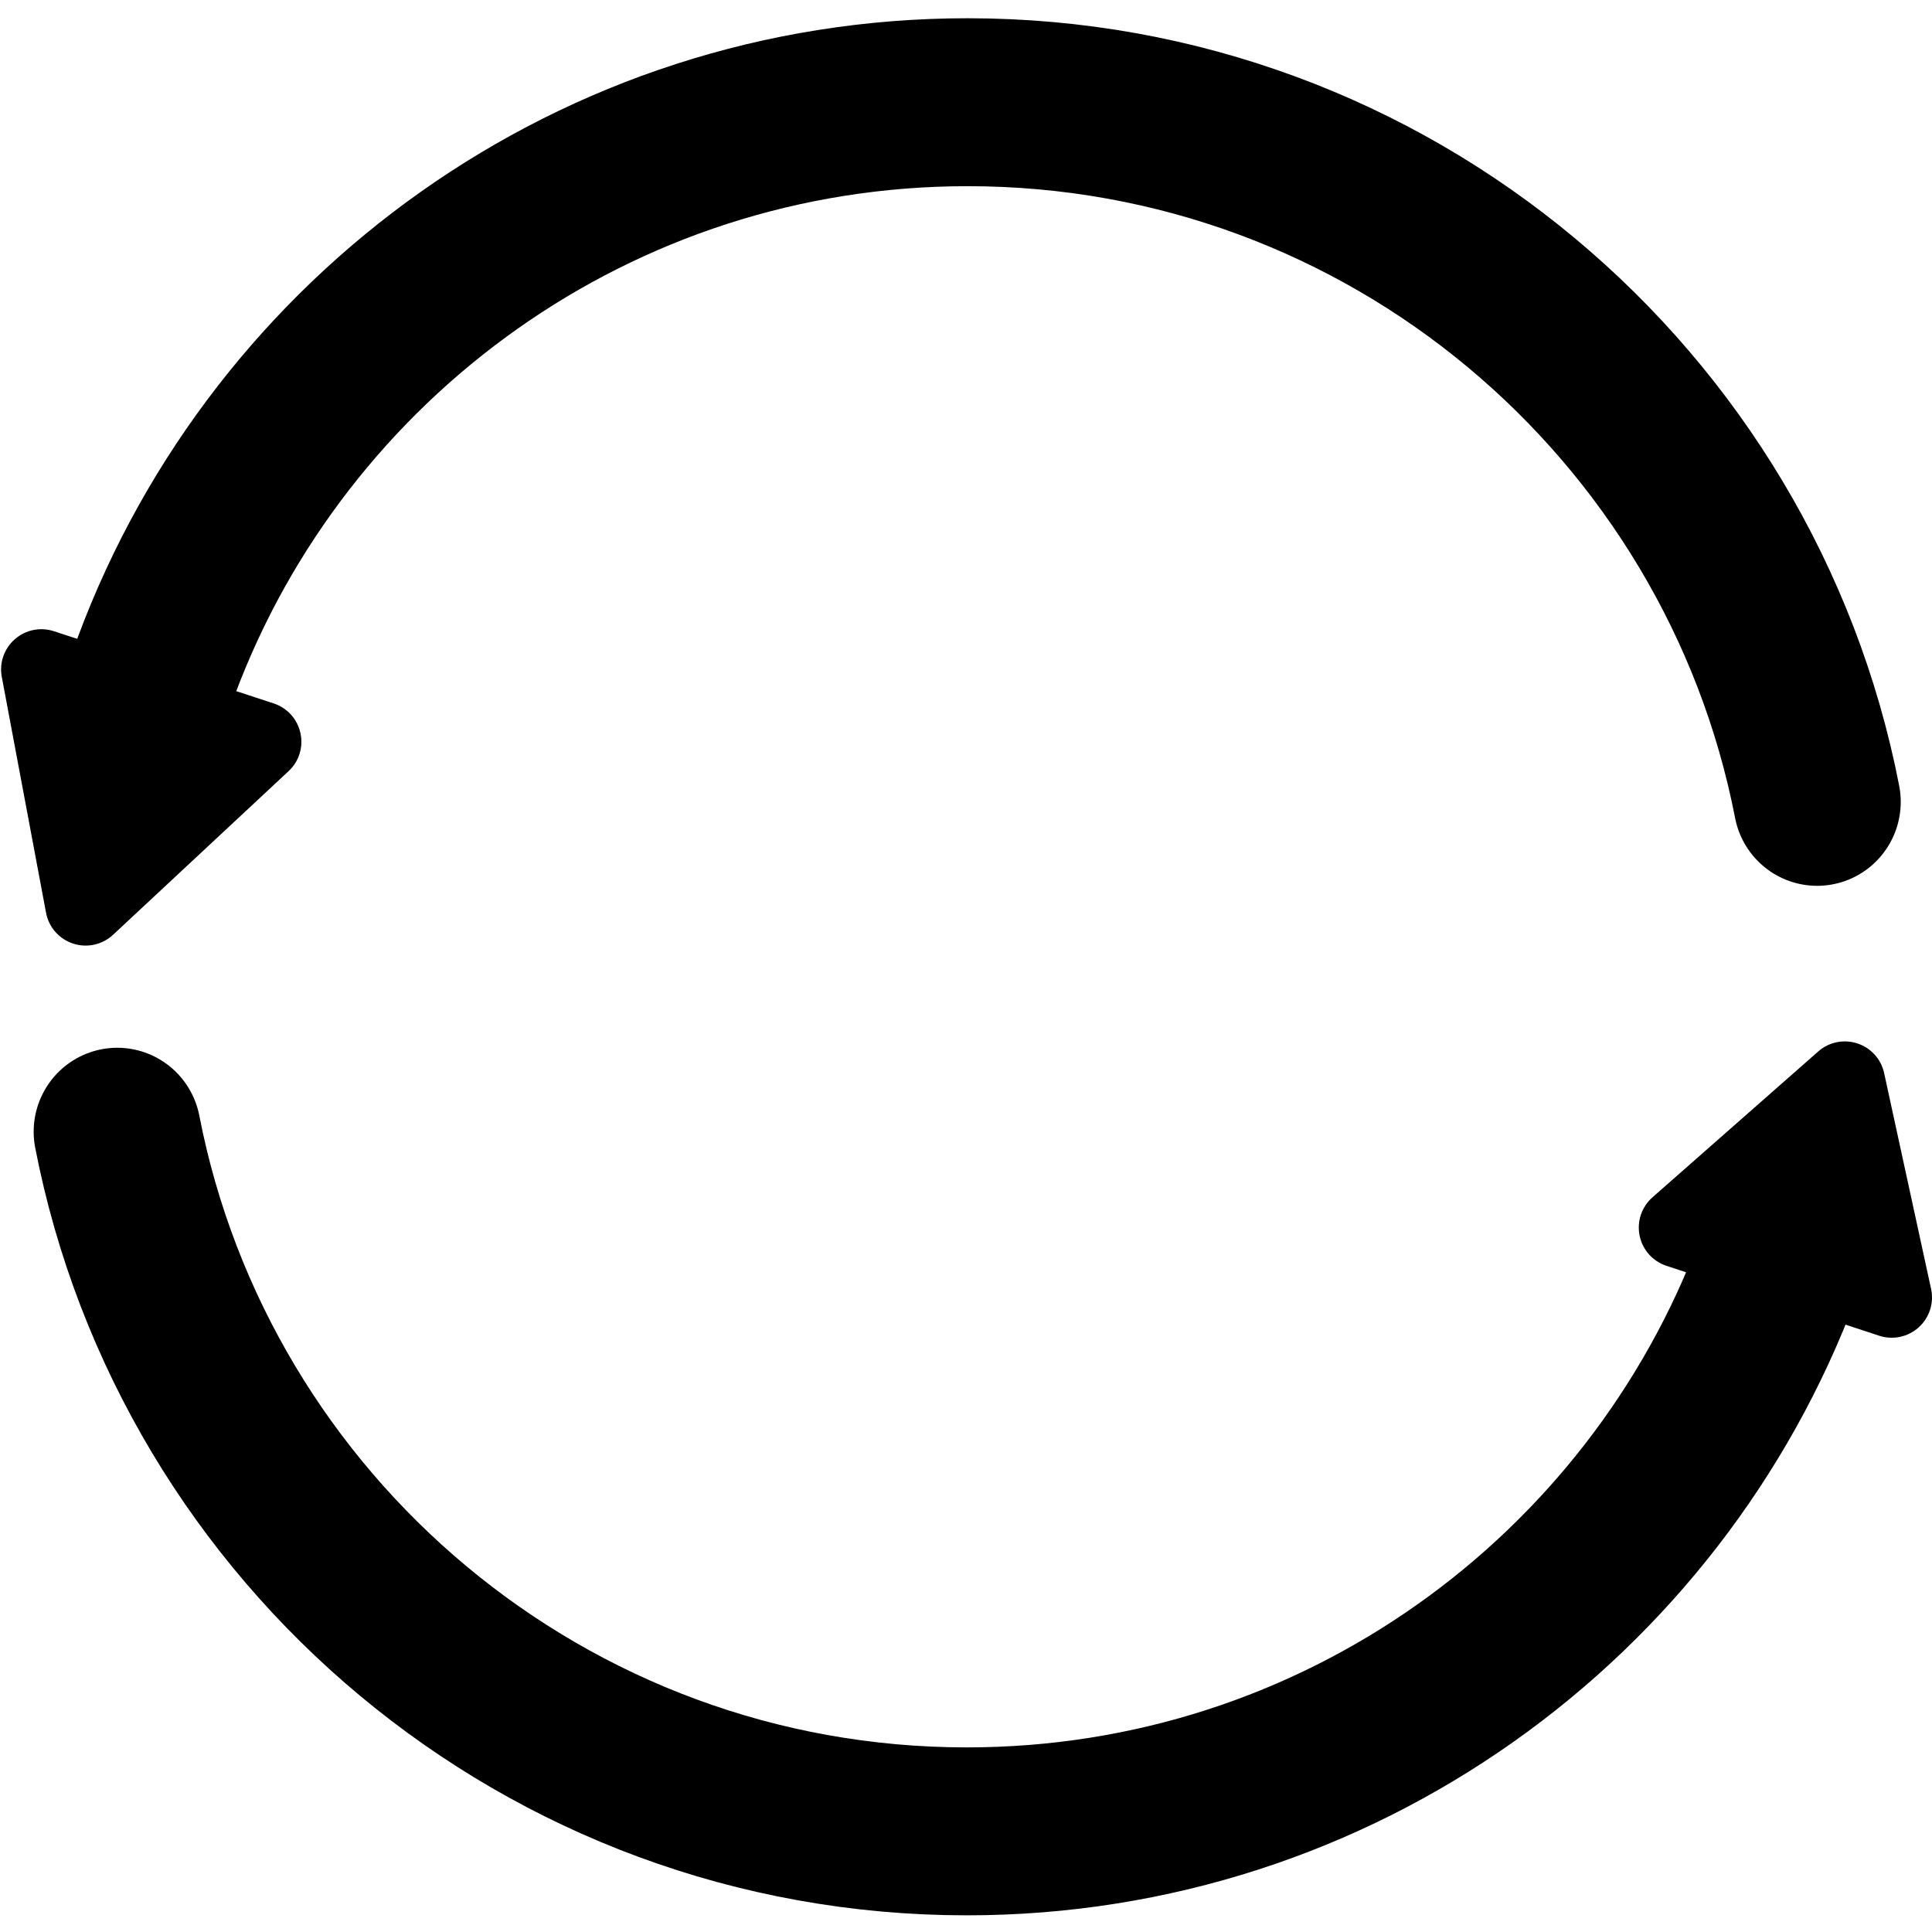
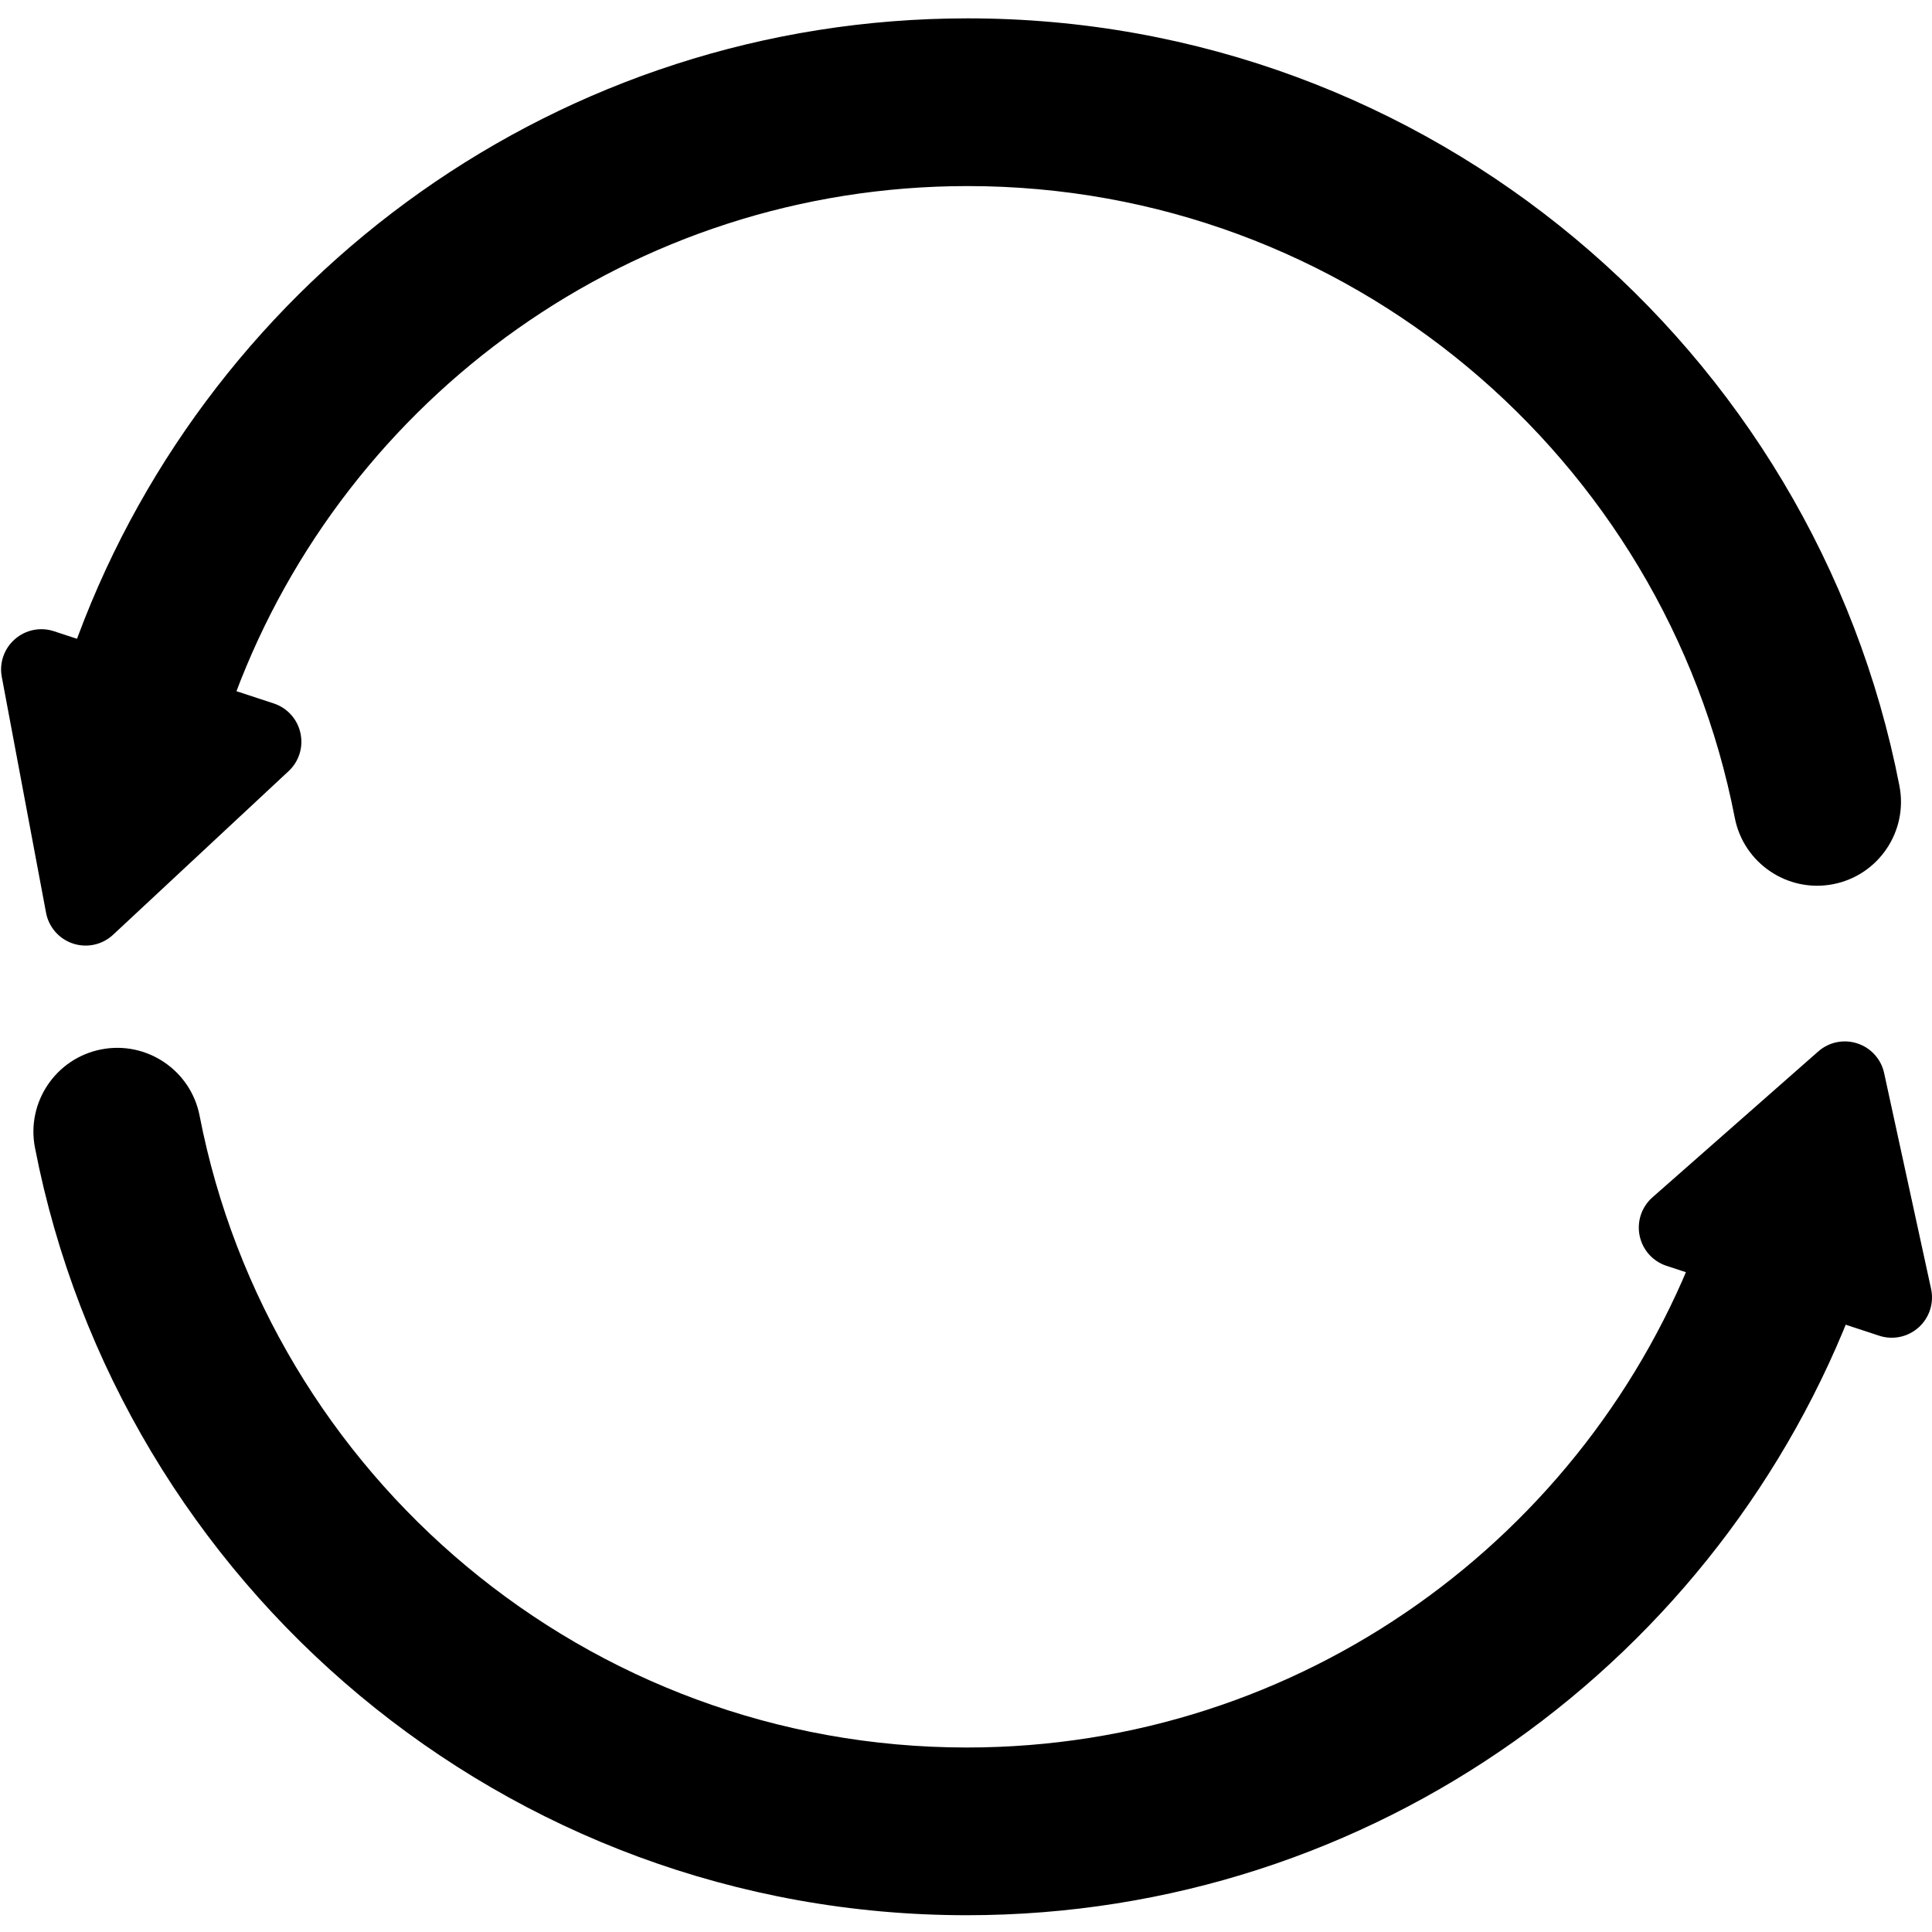
- <svg xmlns="http://www.w3.org/2000/svg" width="100%" height="100%" viewBox="0 0 24 24" version="1.1" xml:space="preserve" style="fill-rule:evenodd;clip-rule:evenodd;stroke-linecap:round;stroke-linejoin:round;stroke-miterlimit:1.5;">
+ <svg xmlns="http://www.w3.org/2000/svg" width="100%" height="100%" viewBox="0 0 24 24" version="1.1" xml:space="preserve" style="fill-rule:evenodd;clip-rule:evenodd;stroke-linejoin:round;stroke-miterlimit:2;">
  <g transform="matrix(0.447633,0,0,0.449595,1.3226,1.3417)">
-     <path d="M1.392,15.397C4.798,6.314 13.595,-0.16 23.898,-0.16C35.58,-0.16 45.325,8.162 47.473,19.171" style="fill:none;stroke:black;stroke-width:4.64px;" />
+     <path d="M3.572,16.207C3.122,17.405 1.781,18.014 0.578,17.567C-0.625,17.12 -1.238,15.784 -0.788,14.586C2.948,4.624 12.597,-2.477 23.898,-2.477C36.712,-2.477 47.401,6.653 49.757,18.73C50.002,19.985 49.177,21.202 47.917,21.446C46.656,21.69 45.433,20.868 45.188,19.613C43.249,9.671 34.448,2.157 23.898,2.157C14.592,2.157 6.648,8.004 3.572,16.207Z" />
  </g>
  <g transform="matrix(-0.759186,-0.249469,0.205321,-0.624833,4.9432,33.1769)">
    <path d="M12.631,29.47C12.741,29.227 12.951,29.076 13.179,29.076C13.408,29.076 13.618,29.227 13.728,29.47C14.247,30.616 15.02,32.323 15.526,33.441C15.633,33.676 15.629,33.963 15.516,34.194C15.404,34.426 15.199,34.568 14.978,34.568C13.952,34.568 12.406,34.568 11.381,34.568C11.16,34.568 10.955,34.426 10.843,34.194C10.73,33.963 10.726,33.676 10.833,33.441C11.339,32.323 12.112,30.616 12.631,29.47Z" />
  </g>
+   <g transform="matrix(-0.759186,-0.249469,0.205321,-0.624833,4.9432,33.1769)">
+     <path d="M11.261,28.554C11.646,27.704 12.381,27.176 13.179,27.176C13.978,27.176 14.713,27.704 15.098,28.554L16.896,32.525C17.27,33.349 17.257,34.352 16.863,35.161C16.469,35.971 15.752,36.468 14.978,36.468L11.381,36.468C10.607,36.468 9.89,35.971 9.496,35.161C9.102,34.352 9.089,33.349 9.463,32.525L11.261,28.554ZM13.39,32.667L13.179,32.202L12.969,32.667L13.39,32.667Z" style="fill:none;" />
+   </g>
  <g transform="matrix(-0.447633,0,0,-0.449595,22.7072,22.6779)">
-     <path d="M1.392,15.397C4.798,6.314 13.595,-0.16 23.898,-0.16C35.58,-0.16 45.325,8.162 47.473,19.171" style="fill:none;stroke:black;stroke-width:4.64px;" />
+     <path d="M3.572,16.207C3.122,17.405 1.781,18.014 0.578,17.567C-0.625,17.12 -1.238,15.784 -0.788,14.586C2.948,4.624 12.597,-2.477 23.898,-2.477C36.712,-2.477 47.401,6.653 49.757,18.73C50.002,19.985 49.177,21.202 47.917,21.446C46.656,21.69 45.433,20.868 45.188,19.613C43.249,9.671 34.448,2.157 23.898,2.157C14.592,2.157 6.648,8.004 3.572,16.207Z" />
  </g>
  <g transform="matrix(0.75323,0.247512,-0.190579,0.579972,18.6834,-7.15192)">
    <path d="M12.636,29.46C12.749,29.209 12.956,29.056 13.179,29.056C13.403,29.056 13.61,29.209 13.723,29.46C14.226,30.57 14.97,32.213 15.477,33.333C15.592,33.587 15.593,33.9 15.481,34.155C15.369,34.41 15.16,34.568 14.934,34.568C13.923,34.568 12.436,34.568 11.425,34.568C11.199,34.568 10.99,34.41 10.878,34.155C10.766,33.9 10.767,33.587 10.882,33.333C11.389,32.213 12.133,30.57 12.636,29.46Z" />
  </g>
+   <g transform="matrix(0.75323,0.247512,-0.190579,0.579972,18.6834,-7.15192)">
+     <path d="M11.277,28.422C11.673,27.546 12.397,27.008 13.179,27.008C13.962,27.008 14.686,27.546 15.082,28.422L16.836,32.295C17.238,33.182 17.243,34.279 16.85,35.172C16.456,36.064 15.725,36.615 14.934,36.615L11.425,36.615C10.634,36.615 9.902,36.064 9.509,35.172C9.116,34.279 9.121,33.182 9.523,32.295L11.277,28.422ZM13.079,32.52L13.28,32.52L13.179,32.298L13.079,32.52Z" style="fill:none;" />
+   </g>
</svg>
